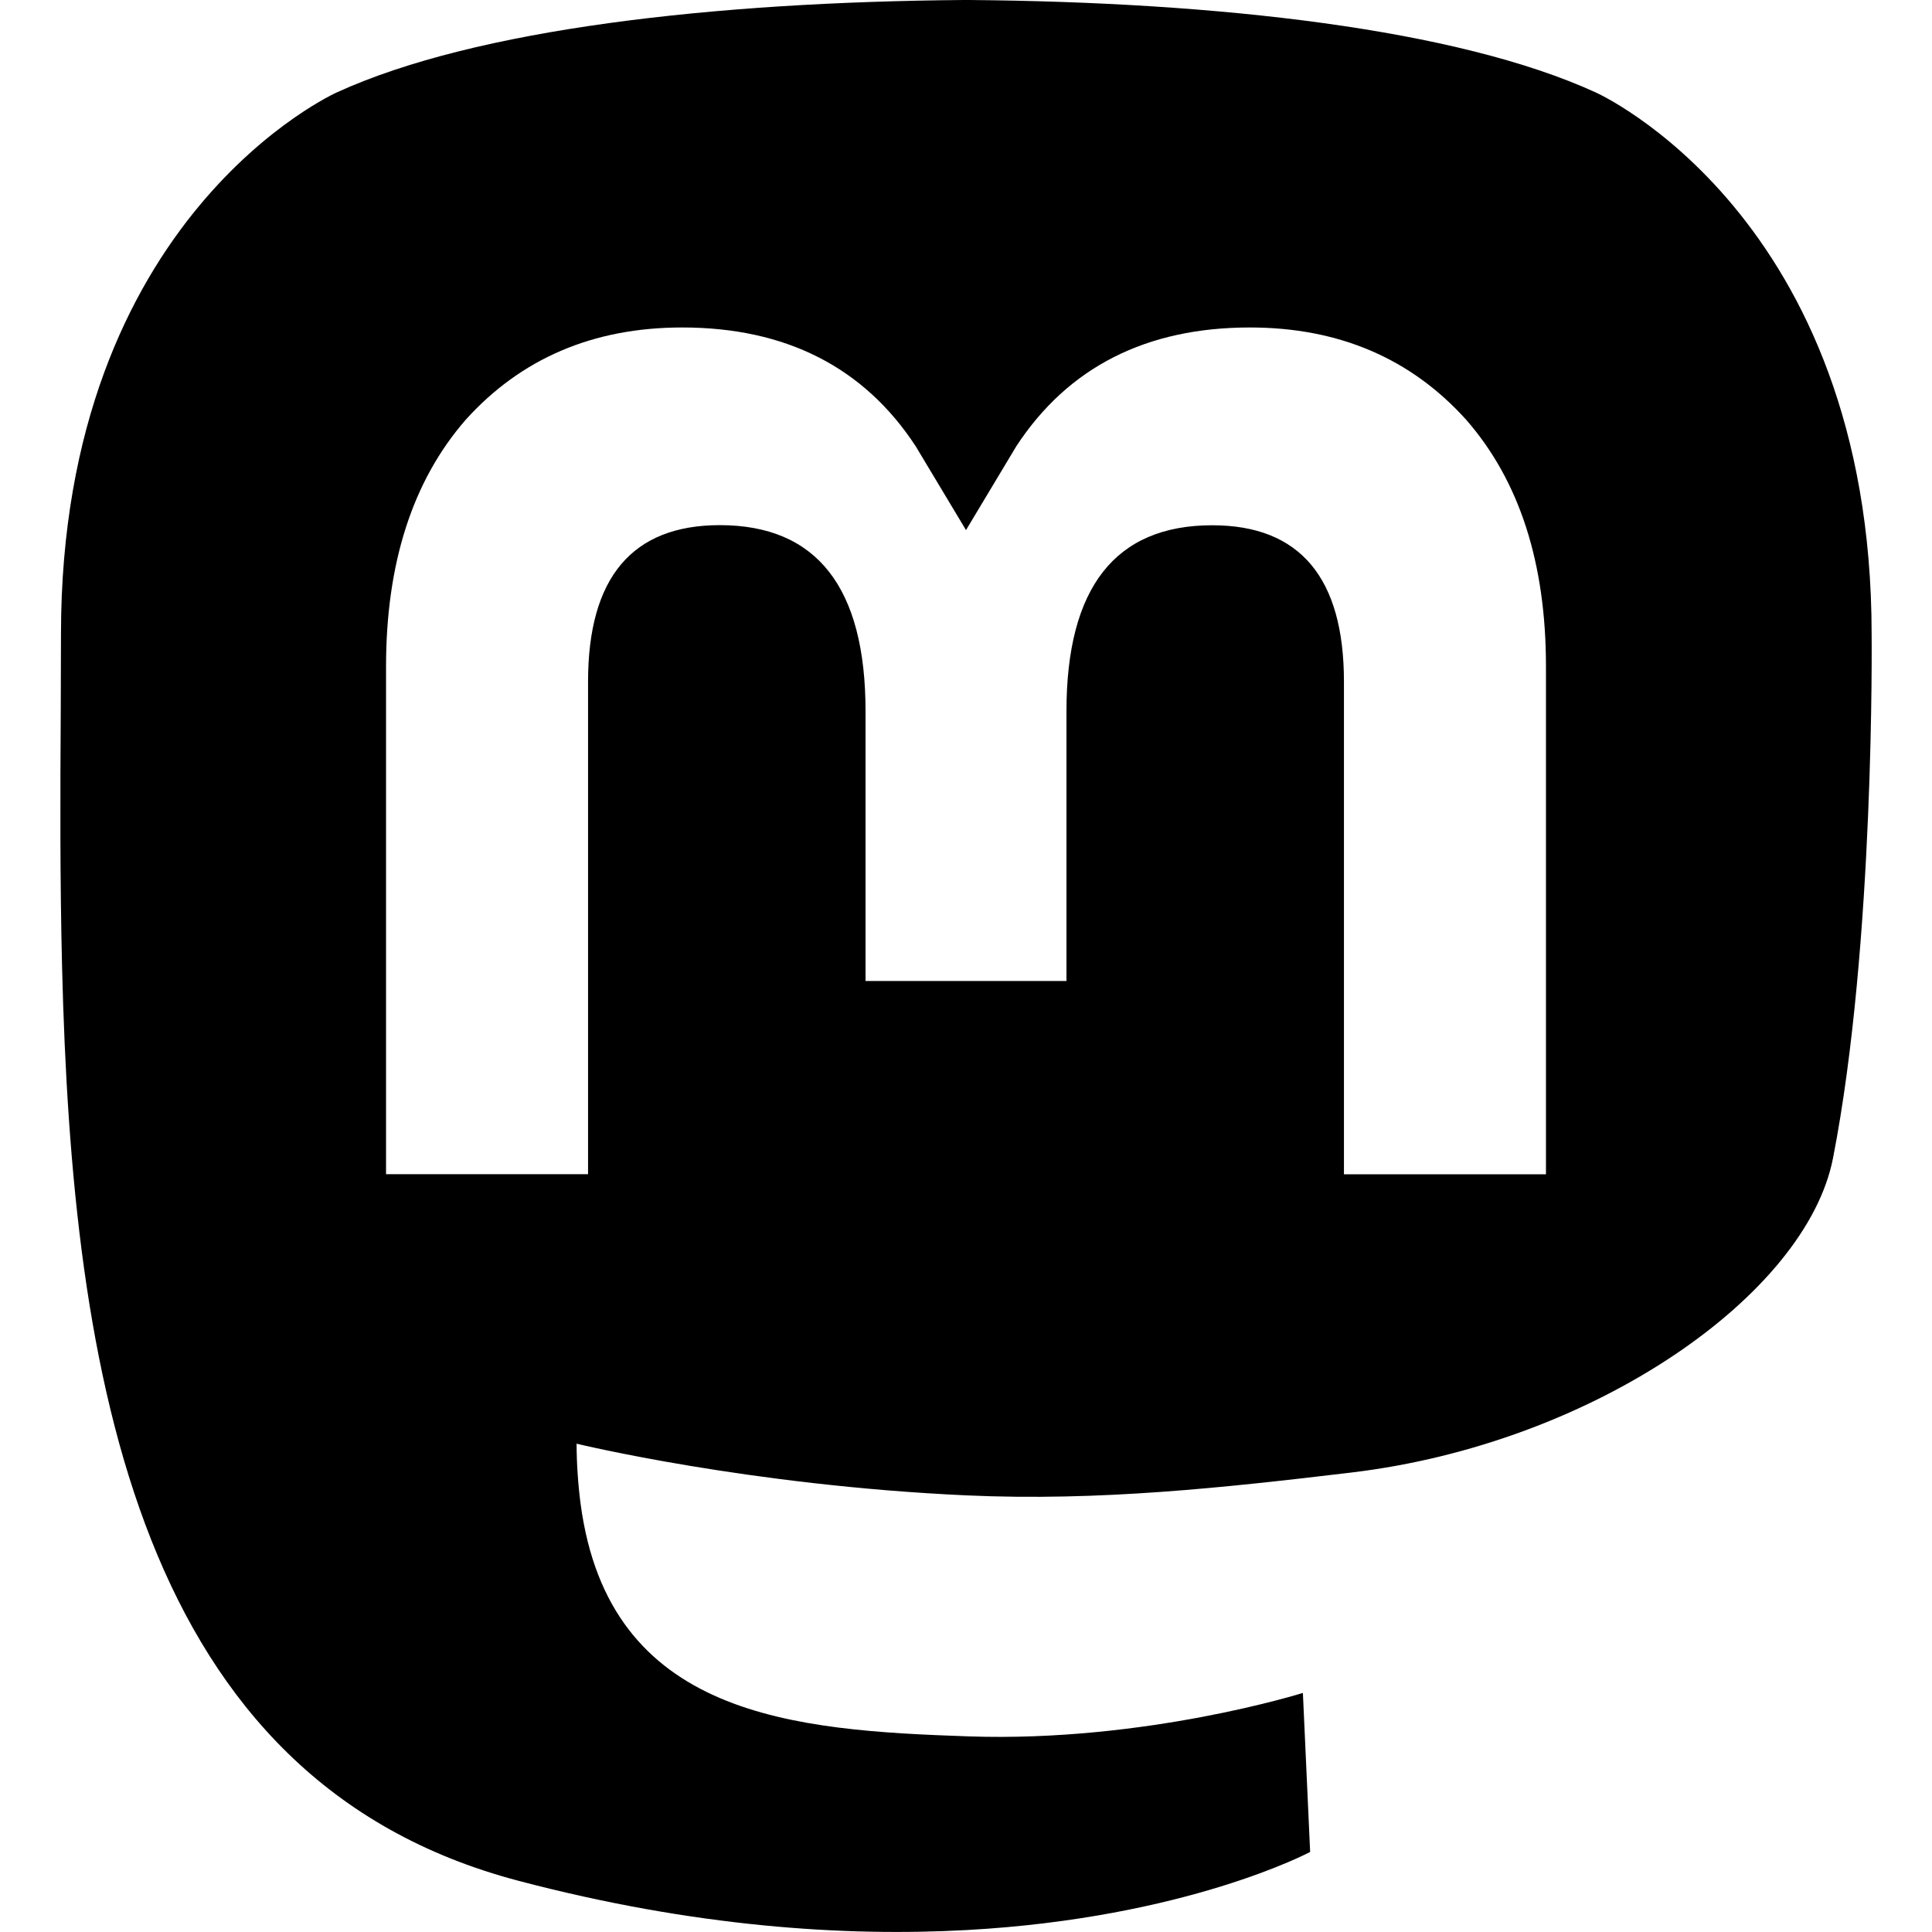
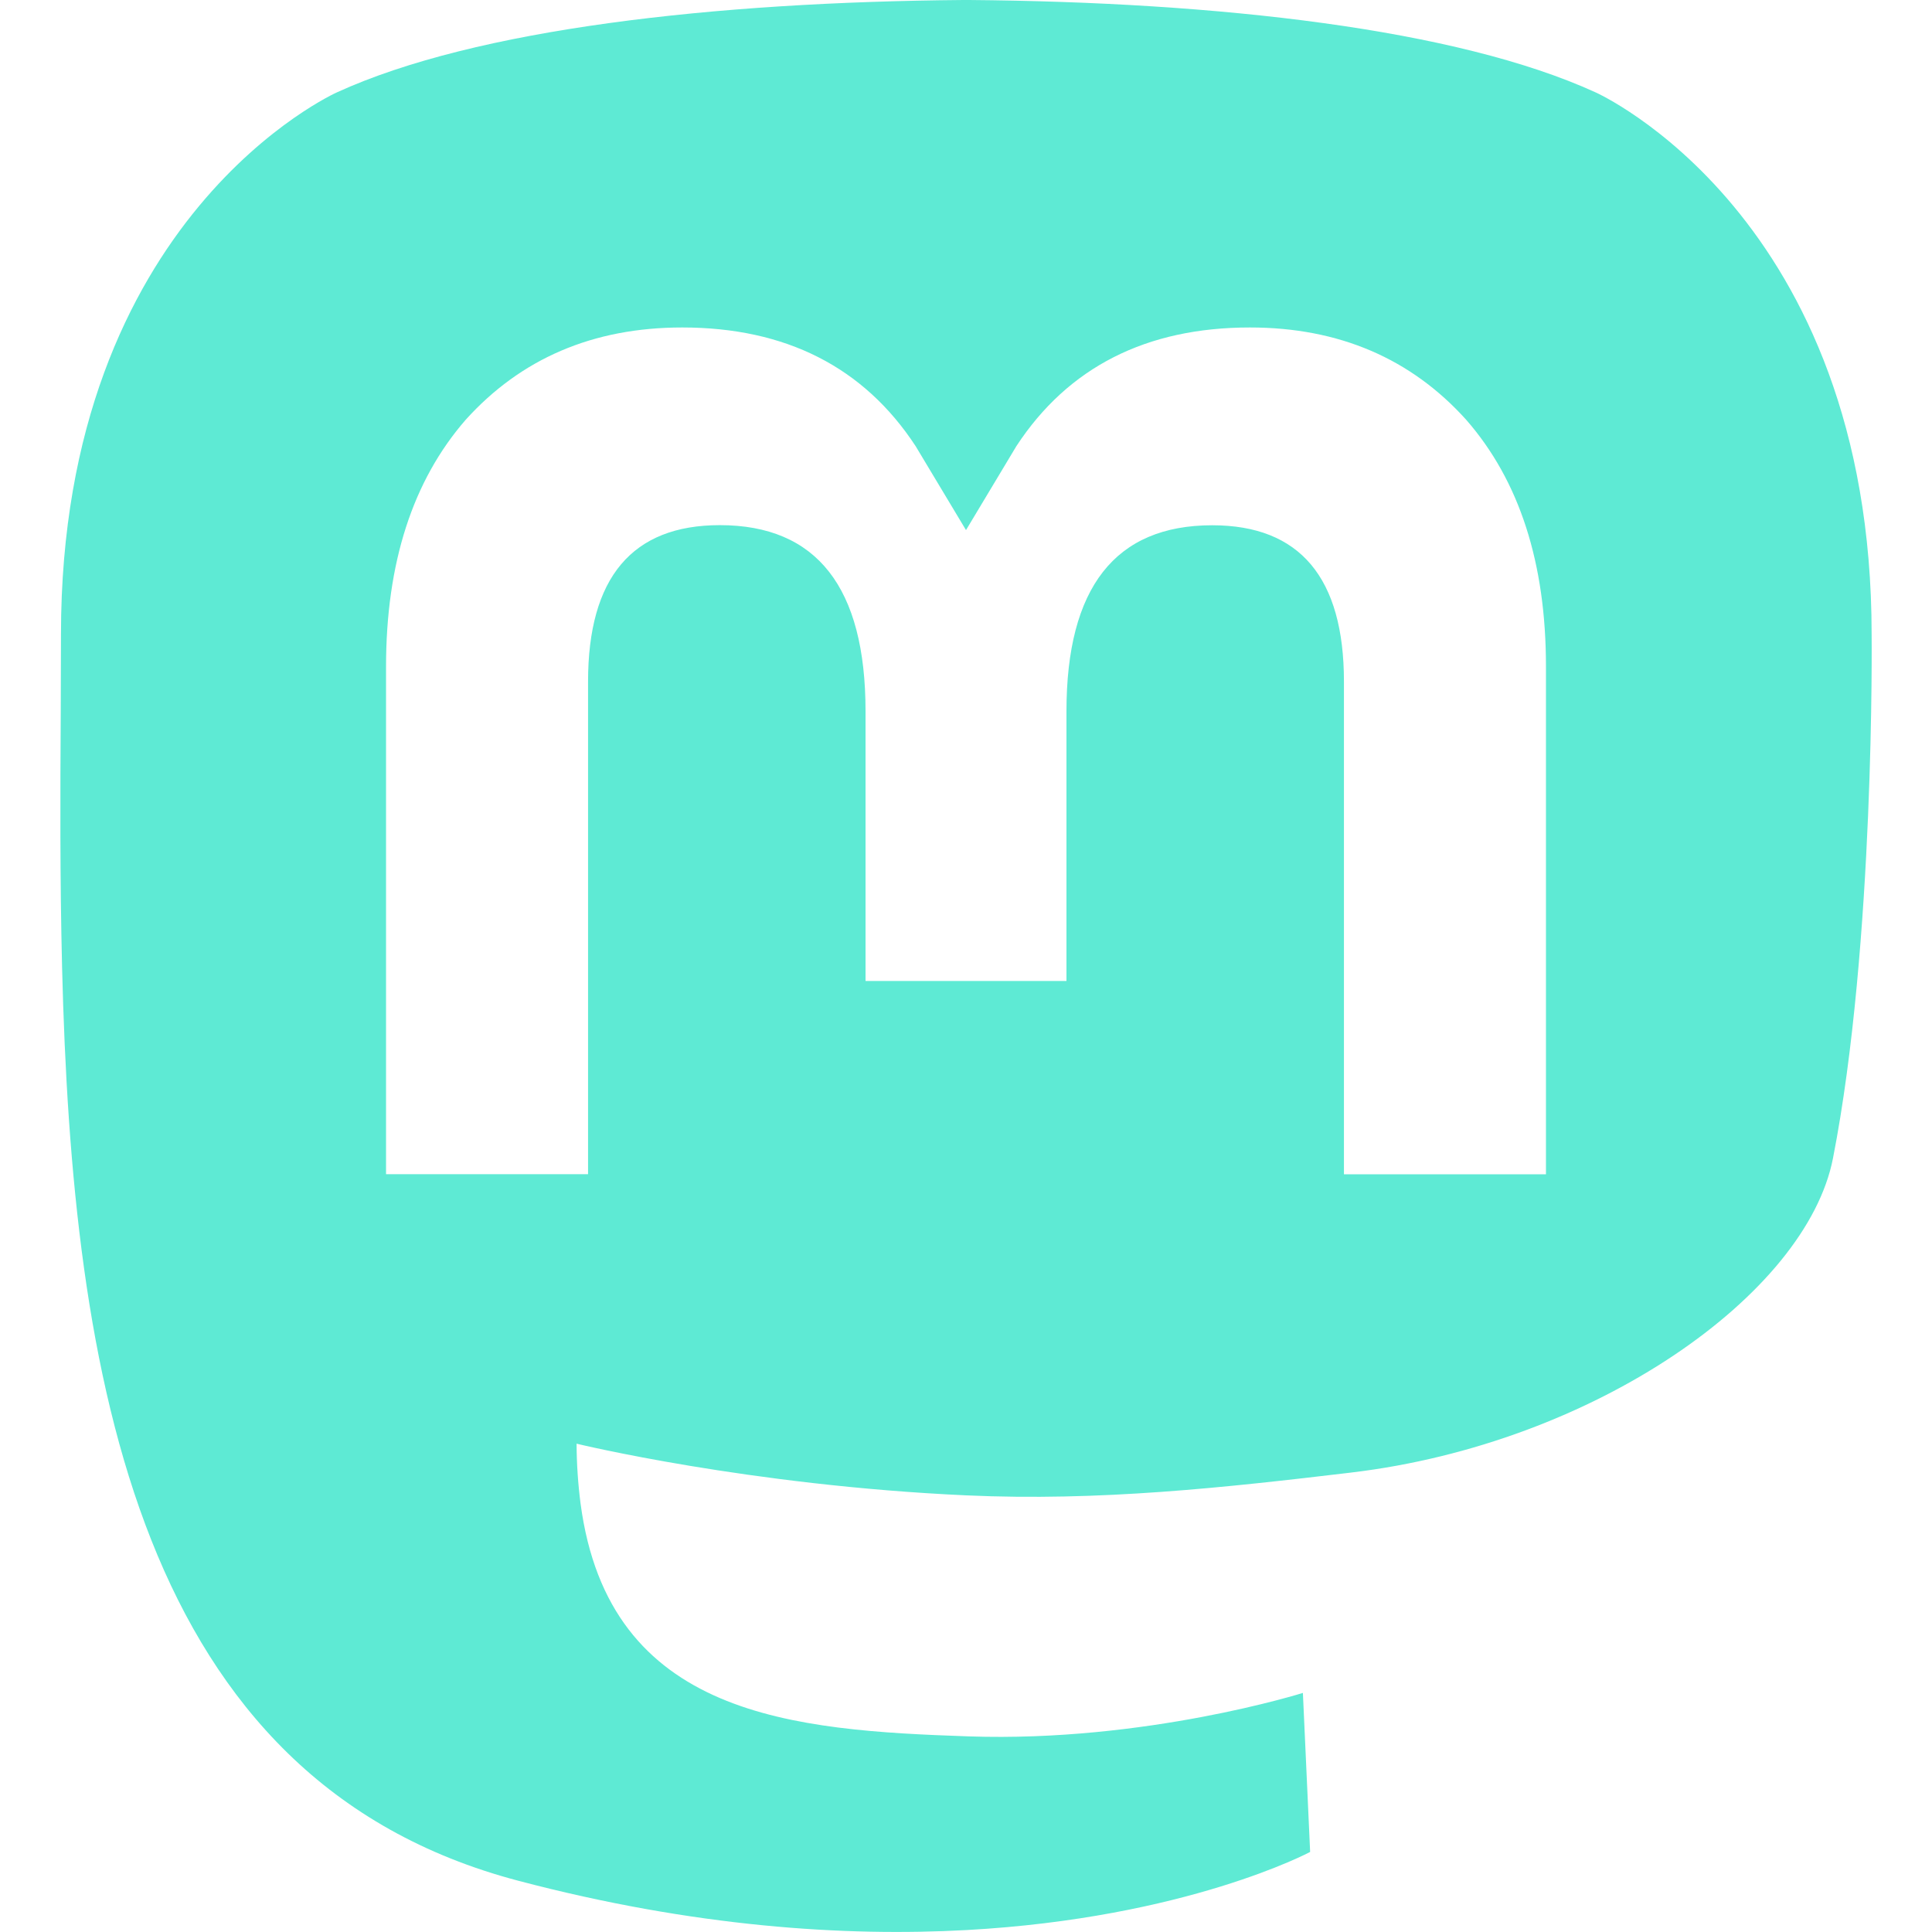
- <svg xmlns="http://www.w3.org/2000/svg" width="16" height="16" fill="currentColor" class="bi bi-mastodon" viewBox="0 0 16 16">
-   <path d="M11.19 12.195c2.016-.24 3.77-1.475 3.99-2.603.348-1.778.32-4.339.32-4.339 0-3.47-2.286-4.488-2.286-4.488C12.062.238 10.083.017 8.027 0h-.05C5.92.017 3.942.238 2.79.765c0 0-2.285 1.017-2.285 4.488l-.002.662c-.004.64-.007 1.35.011 2.091.083 3.394.626 6.74 3.78 7.57 1.454.383 2.703.463 3.709.408 1.823-.1 2.847-.647 2.847-.647l-.06-1.317s-1.303.41-2.767.36c-1.45-.05-2.98-.156-3.215-1.928a4 4 0 0 1-.033-.496s1.424.346 3.228.428c1.103.05 2.137-.064 3.188-.189zm1.613-2.47H11.13v-4.08c0-.859-.364-1.295-1.091-1.295-.804 0-1.207.517-1.207 1.541v2.233H7.168V5.89c0-1.024-.403-1.541-1.207-1.541-.727 0-1.091.436-1.091 1.296v4.079H3.197V5.522q0-1.288.66-2.046c.456-.505 1.052-.764 1.793-.764.856 0 1.504.328 1.933.983L8 4.39l.417-.695c.429-.655 1.077-.983 1.934-.983.74 0 1.336.259 1.791.764q.662.757.661 2.046z" />
+ <svg xmlns="http://www.w3.org/2000/svg" width="16" height="16" fill="currentColor" class="bi bi-mastodon" viewBox="0 0 16 16" version="1.1" id="svg3003">
+   <defs id="defs3007" />
+   <path d="M11.19 12.195c2.016-.24 3.77-1.475 3.99-2.603.348-1.778.32-4.339.32-4.339 0-3.47-2.286-4.488-2.286-4.488C12.062.238 10.083.017 8.027 0h-.05C5.92.017 3.942.238 2.79.765c0 0-2.285 1.017-2.285 4.488l-.002.662c-.004.64-.007 1.35.011 2.091.083 3.394.626 6.74 3.78 7.57 1.454.383 2.703.463 3.709.408 1.823-.1 2.847-.647 2.847-.647l-.06-1.317s-1.303.41-2.767.36c-1.45-.05-2.98-.156-3.215-1.928a4 4 0 0 1-.033-.496s1.424.346 3.228.428c1.103.05 2.137-.064 3.188-.189zm1.613-2.47H11.13v-4.08c0-.859-.364-1.295-1.091-1.295-.804 0-1.207.517-1.207 1.541v2.233H7.168V5.89c0-1.024-.403-1.541-1.207-1.541-.727 0-1.091.436-1.091 1.296v4.079H3.197V5.522q0-1.288.66-2.046c.456-.505 1.052-.764 1.793-.764.856 0 1.504.328 1.933.983L8 4.39l.417-.695c.429-.655 1.077-.983 1.934-.983.74 0 1.336.259 1.791.764q.662.757.661 2.046z" id="path3001" style="fill:#5eead4" />
</svg>
